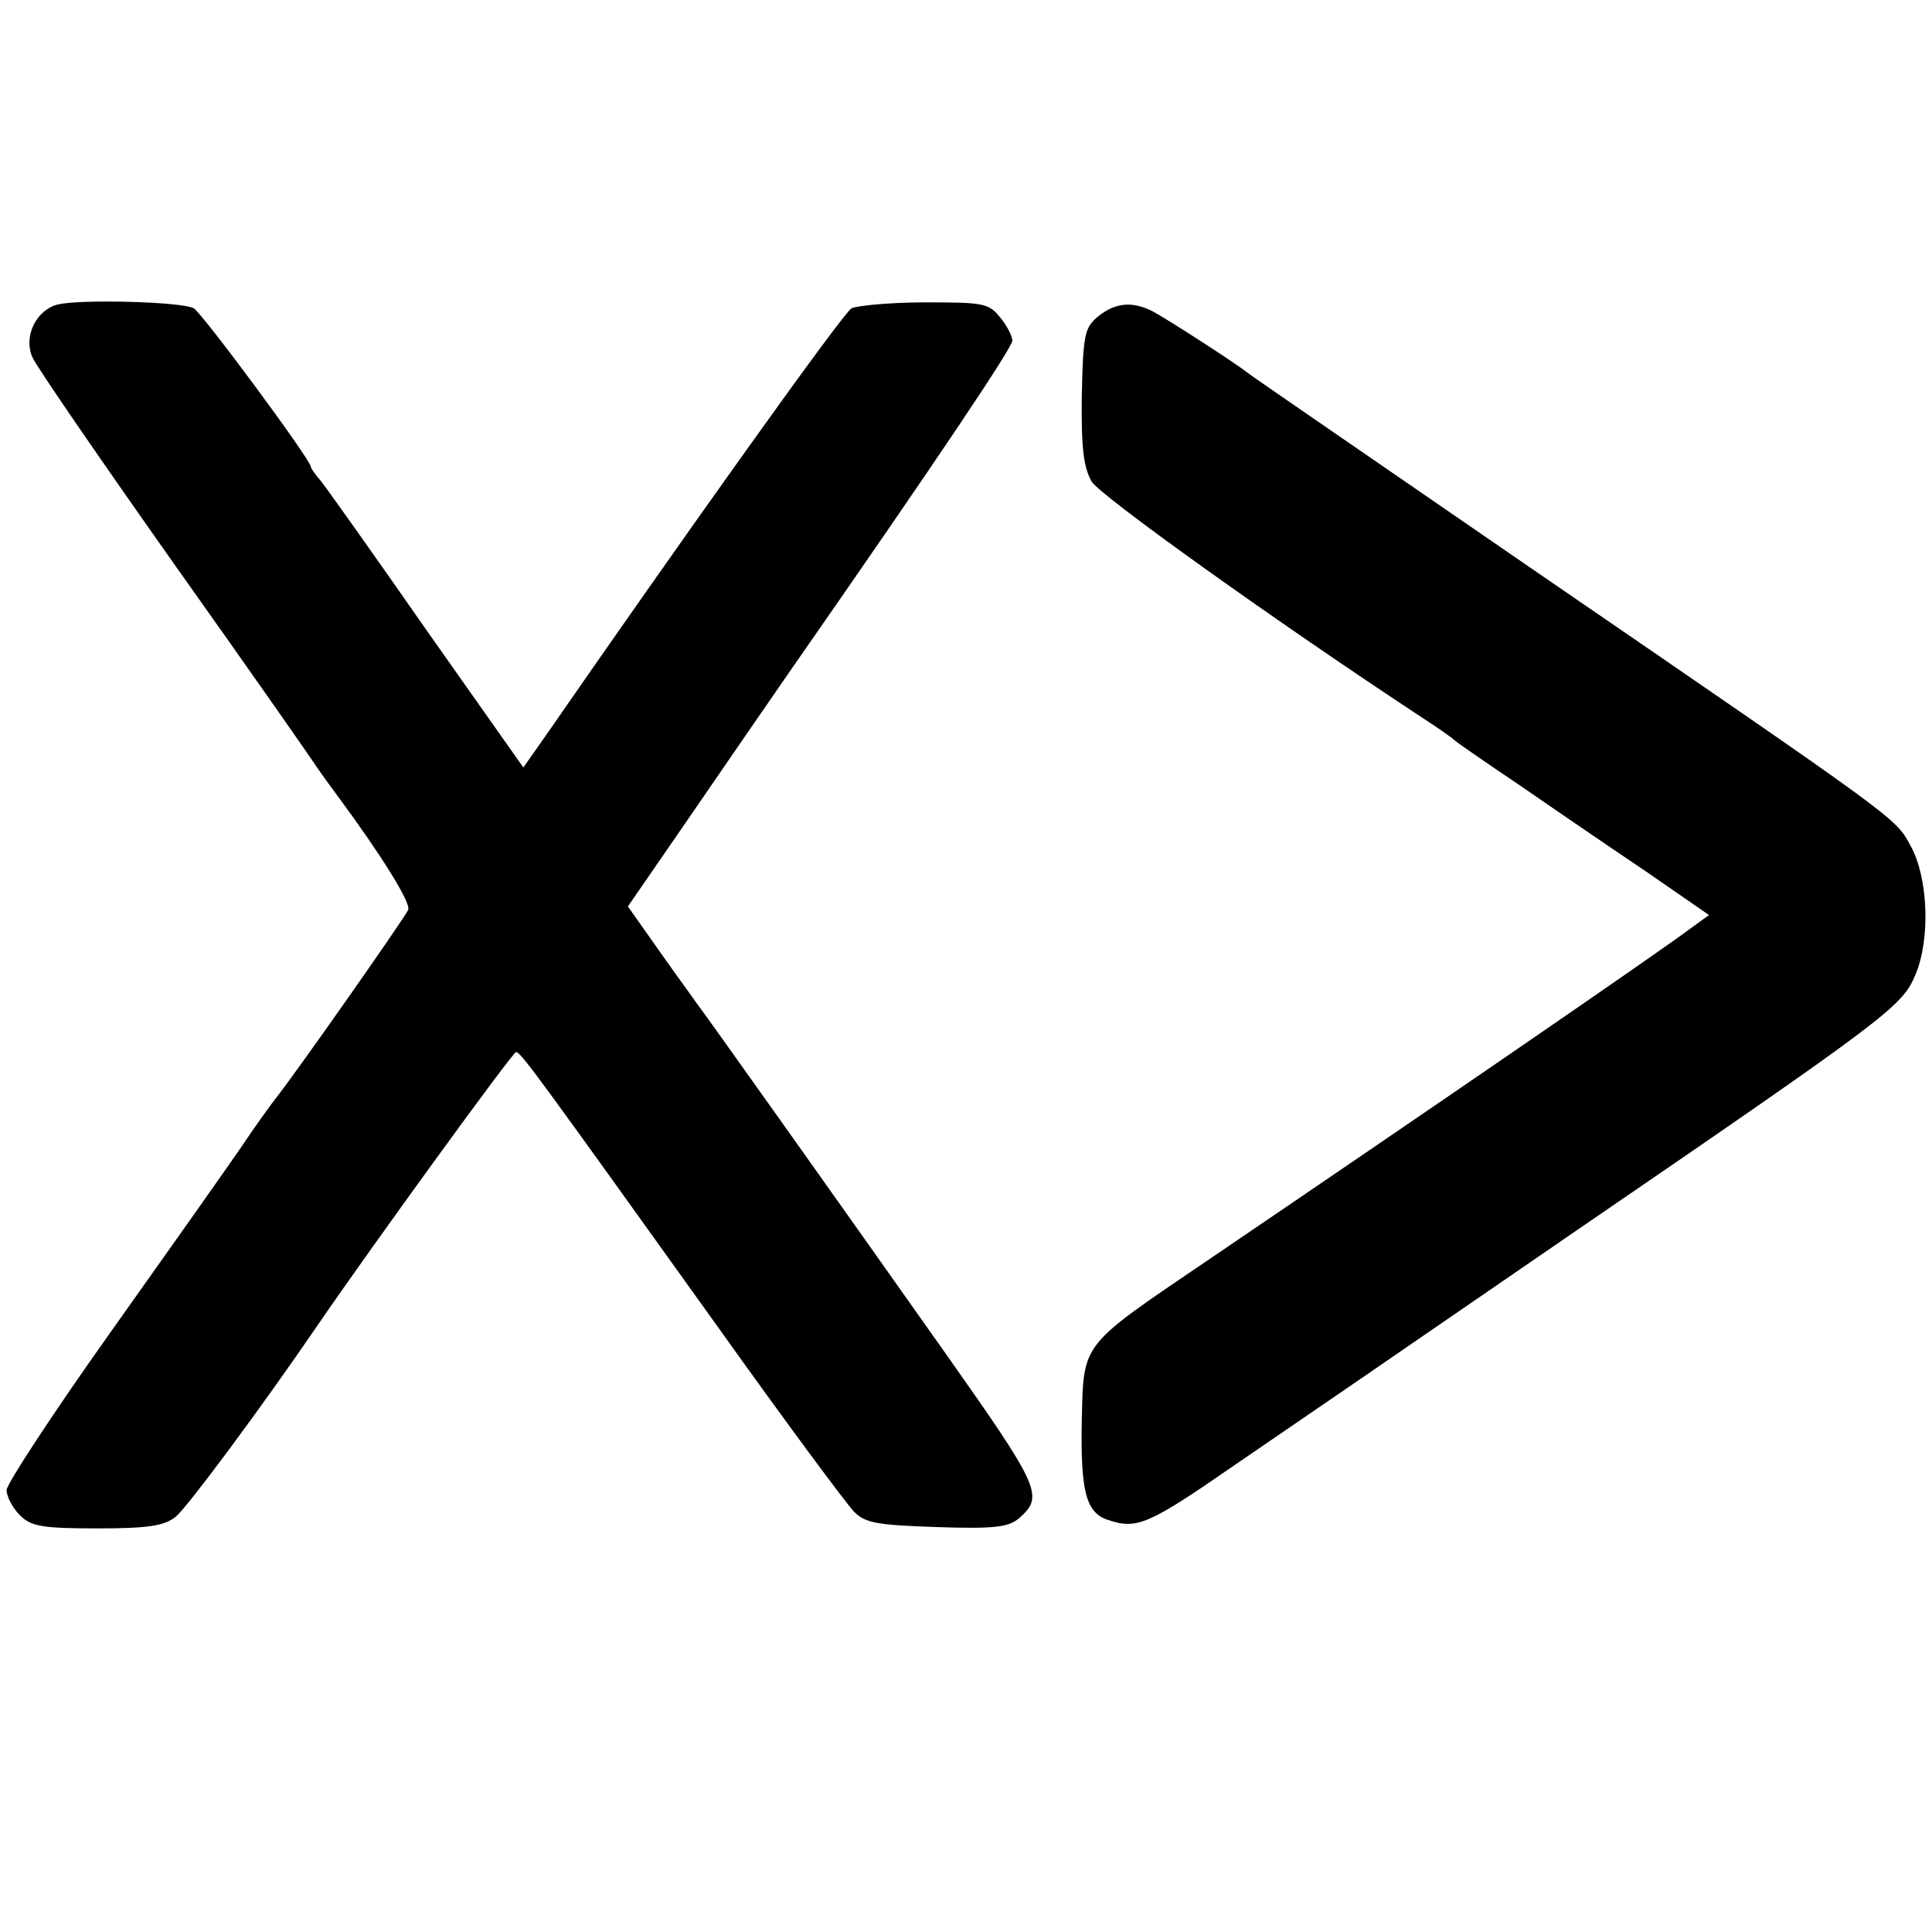
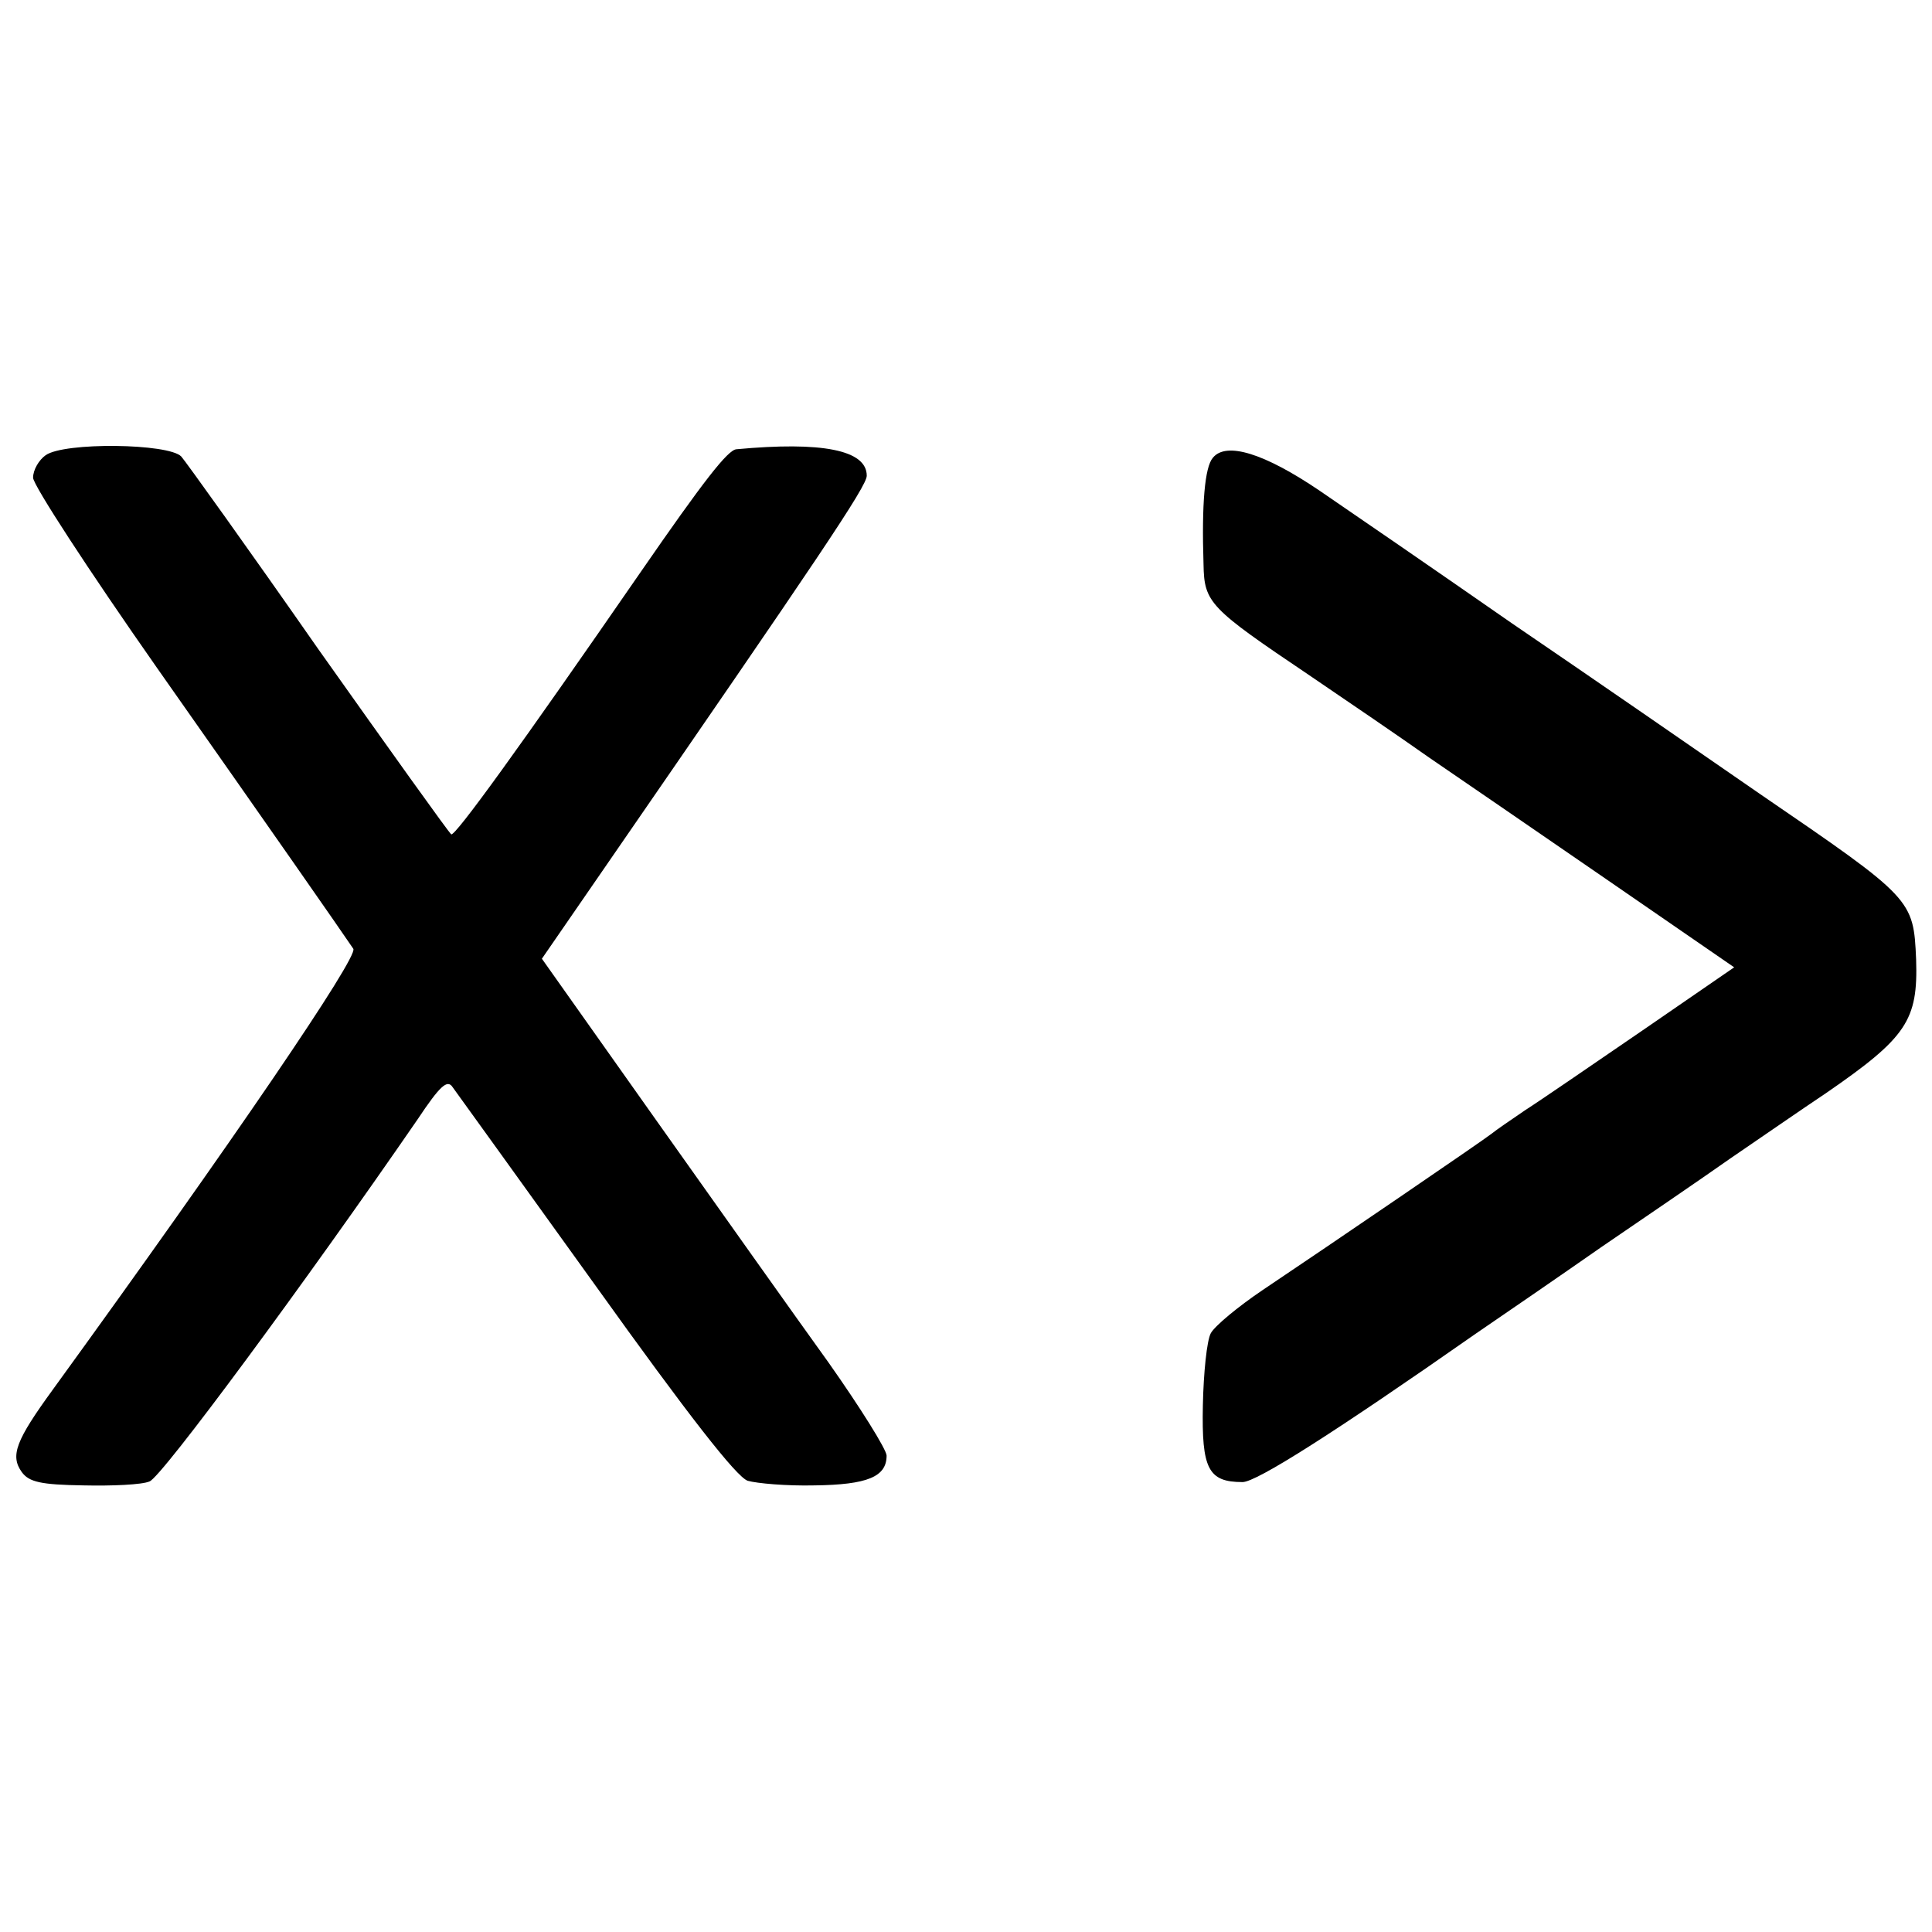
<svg xmlns="http://www.w3.org/2000/svg" version="1.0" width="292pt" height="292pt" viewBox="0 0 292 292" preserveAspectRatio="xMidYMid meet">
  <g transform="translate(0,292) scale(0.1,-0.1)" fill="#000000" stroke="none">
-     <path d="M88 2460 c-33 -8 -53 -48 -39 -80 6 -14 103 -155 216 -315 113 -159 210 -298 217 -309 7 -10 20 -28 29 -40 65 -88 110 -160 106 -171 -5 -12 -175 -254 -201 -286 -7 -9 -31 -42 -53 -75 -22 -32 -111 -158 -197 -279 -86 -121 -156 -228 -156 -237 0 -10 9 -27 20 -38 17 -17 33 -20 118 -20 77 0 101 4 118 18 17 14 128 163 214 289 85 124 295 413 300 413 7 0 33 -36 301 -410 104 -146 199 -274 210 -285 17 -17 35 -20 125 -23 89 -3 109 0 125 14 37 33 31 46 -113 250 -149 211 -367 518 -376 529 -4 6 -29 40 -55 77 l-48 68 91 132 c50 73 121 176 157 228 225 323 333 485 333 495 0 7 -8 23 -19 36 -17 21 -26 22 -113 22 -53 0 -103 -5 -111 -9 -13 -7 -256 -348 -463 -647 l-33 -47 -146 207 c-80 115 -152 216 -160 226 -8 9 -15 19 -15 21 0 11 -164 232 -177 240 -18 10 -169 14 -205 6z" />
-     <path d="M1660 2442 c-21 -17 -23 -28 -25 -121 -1 -80 3 -108 15 -129 14 -22 278 -211 500 -357 25 -16 47 -32 50 -35 3 -3 48 -34 100 -69 52 -36 137 -94 189 -129 l94 -65 -29 -21 c-48 -36 -377 -262 -729 -501 -193 -131 -187 -123 -190 -241 -2 -107 6 -140 39 -151 44 -15 61 -8 191 82 50 34 279 191 510 350 482 330 500 344 520 392 23 54 19 147 -7 194 -24 44 -11 34 -578 423 -228 157 -419 288 -425 293 -16 13 -118 79 -142 92 -31 16 -57 14 -83 -7z" />
+     <path d="M69 2232 c-10 -7 -19 -22 -19 -34 0 -11 84 -140 187 -287 175 -249 276 -394 297 -425 8 -12 -182 -291 -454 -666 -56 -77 -65 -100 -47 -125 11 -15 29 -19 93 -20 43 -1 89 1 100 6 18 6 237 303 405 547 34 51 45 61 53 49 6 -8 103 -143 216 -300 141 -197 213 -289 230 -295 14 -4 59 -8 101 -7 80 1 109 13 109 45 0 9 -40 73 -88 141 -49 68 -166 233 -261 367 l-172 243 91 132 c329 477 400 582 400 598 0 39 -68 52 -197 40 -13 -1 -49 -47 -145 -186 -183 -265 -280 -399 -286 -396 -4 3 -94 129 -201 280 -106 152 -200 283 -207 291 -19 20 -177 22 -205 2z" />
+     <path d="M1833 2228 c-12 -14 -17 -69 -14 -161 1 -58 9 -66 159 -167 59 -40 141 -96 182 -125 41 -28 162 -111 268 -184 l193 -133 -138 -95 c-76 -52 -156 -107 -178 -121 -22 -15 -44 -30 -50 -35 -11 -9 -247 -170 -347 -237 -37 -25 -72 -54 -78 -65 -6 -11 -11 -60 -12 -109 -2 -96 8 -116 60 -116 21 0 139 75 352 224 41 28 127 87 190 131 63 43 151 103 195 134 44 30 109 75 145 99 122 84 139 110 136 202 -4 91 -5 92 -236 250 -91 63 -259 179 -375 258 -115 80 -246 170 -290 200 -84 57 -142 75 -162 50z" />
  </g>
</svg>
